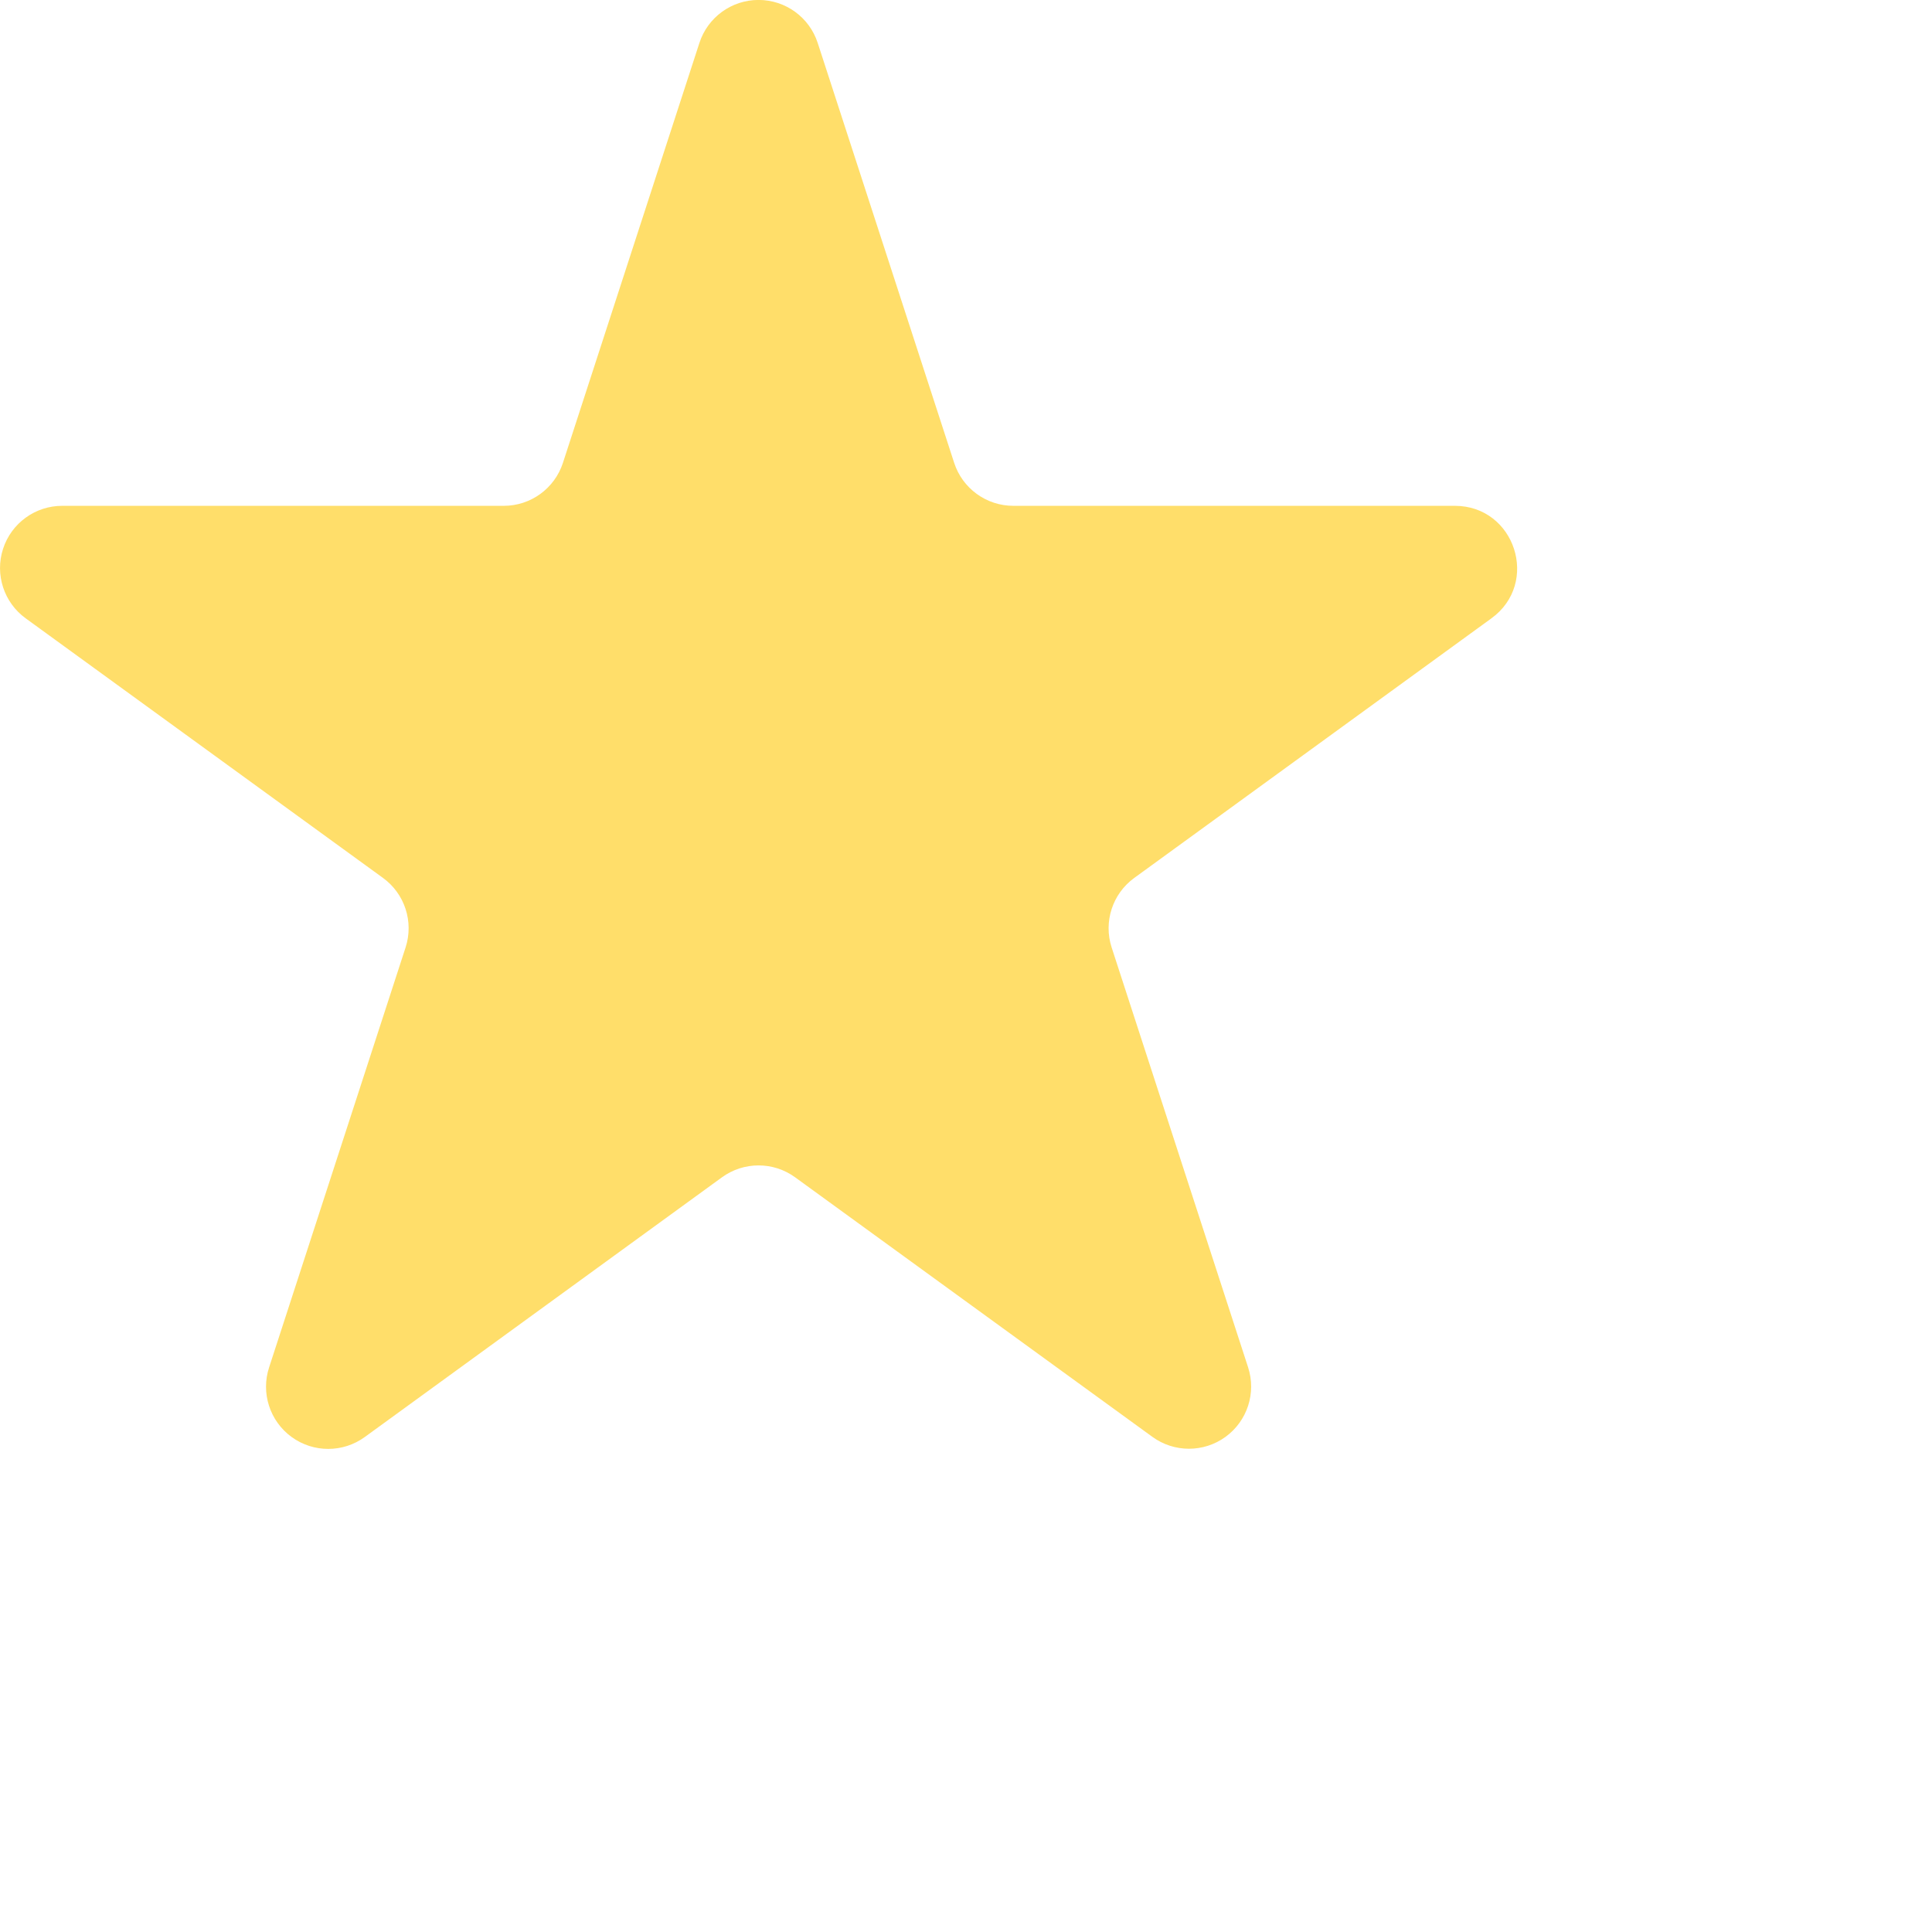
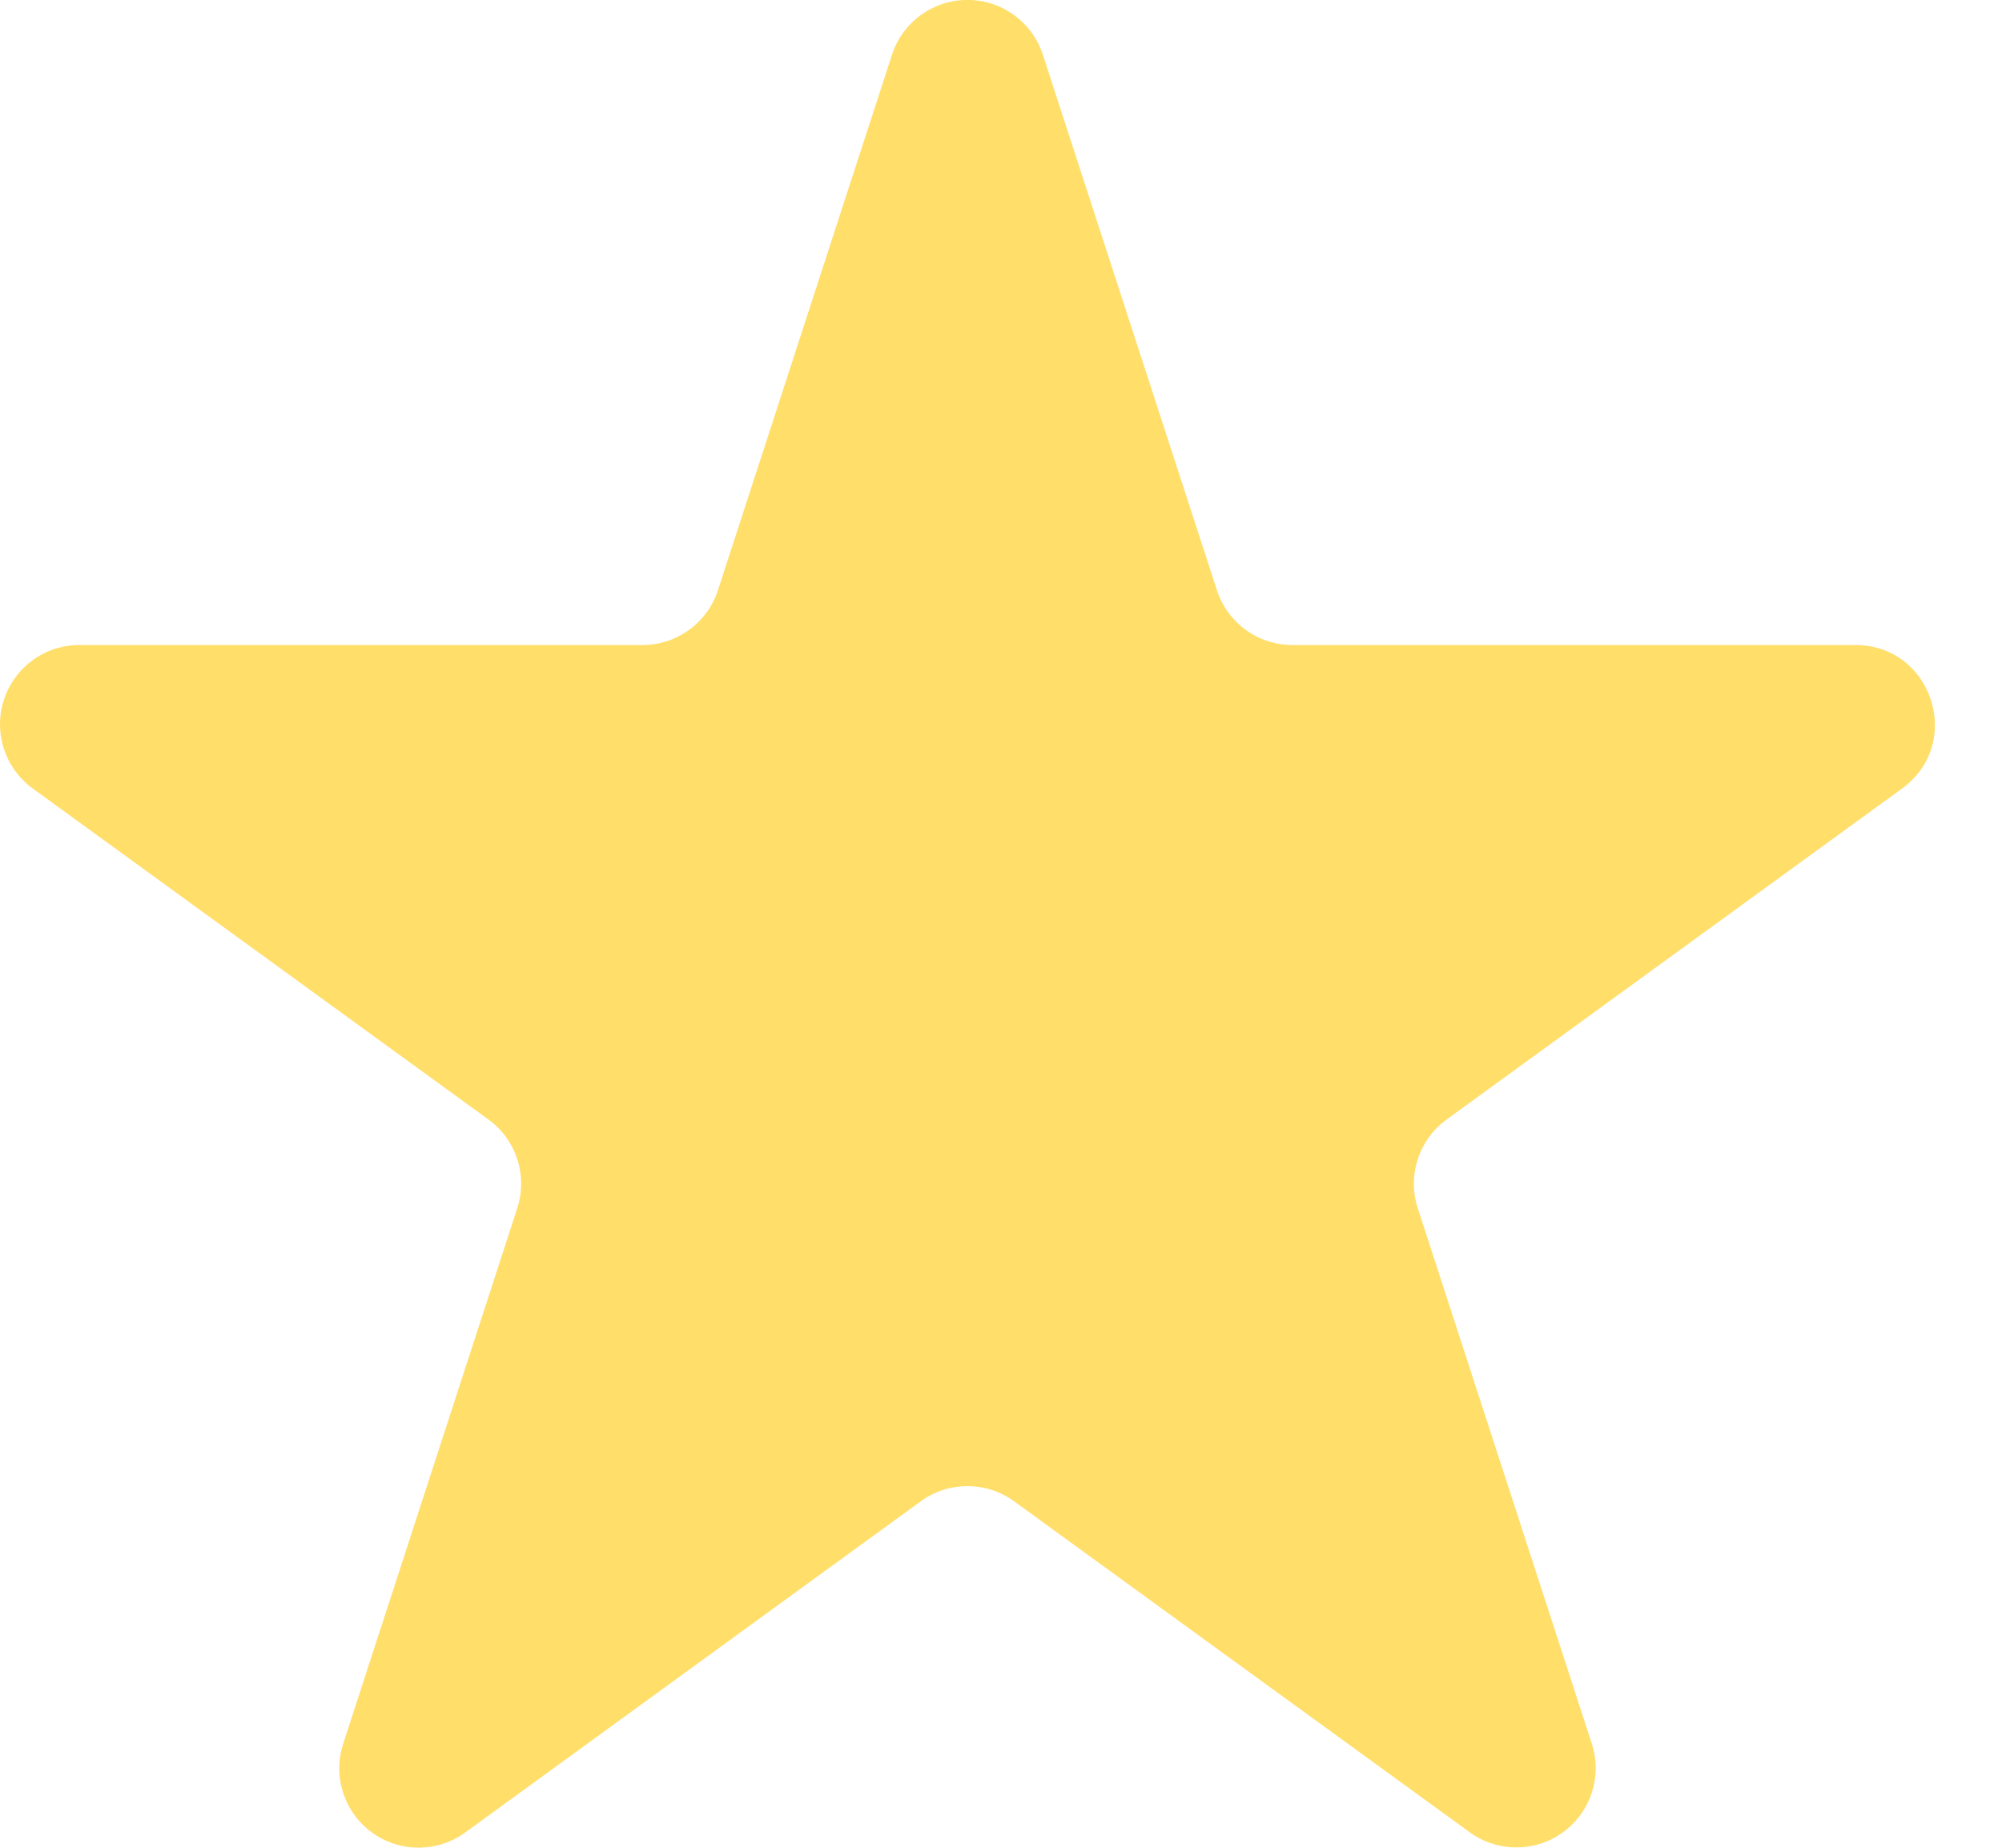
- <svg xmlns="http://www.w3.org/2000/svg" width="16" height="16" fill="none" viewBox="0 0 16 16">
+ <svg xmlns="http://www.w3.org/2000/svg" width="13" height="12" fill="none" viewBox="0 0 13 12">
  <path fill="#FFDE6A" d="M5.792.356a.515.515 0 0 1 .98 0l1.13 3.477a.515.515 0 0 0 .49.356h3.656c.499 0 .707.639.303.932l-2.958 2.15a.515.515 0 0 0-.187.575l1.13 3.477a.515.515 0 0 1-.793.576L6.585 9.75a.515.515 0 0 0-.606 0L3.022 11.9a.515.515 0 0 1-.793-.577l1.13-3.477a.515.515 0 0 0-.188-.576L.213 5.121a.515.515 0 0 1 .303-.932h3.656a.515.515 0 0 0 .49-.356L5.792.356z" />
</svg>
